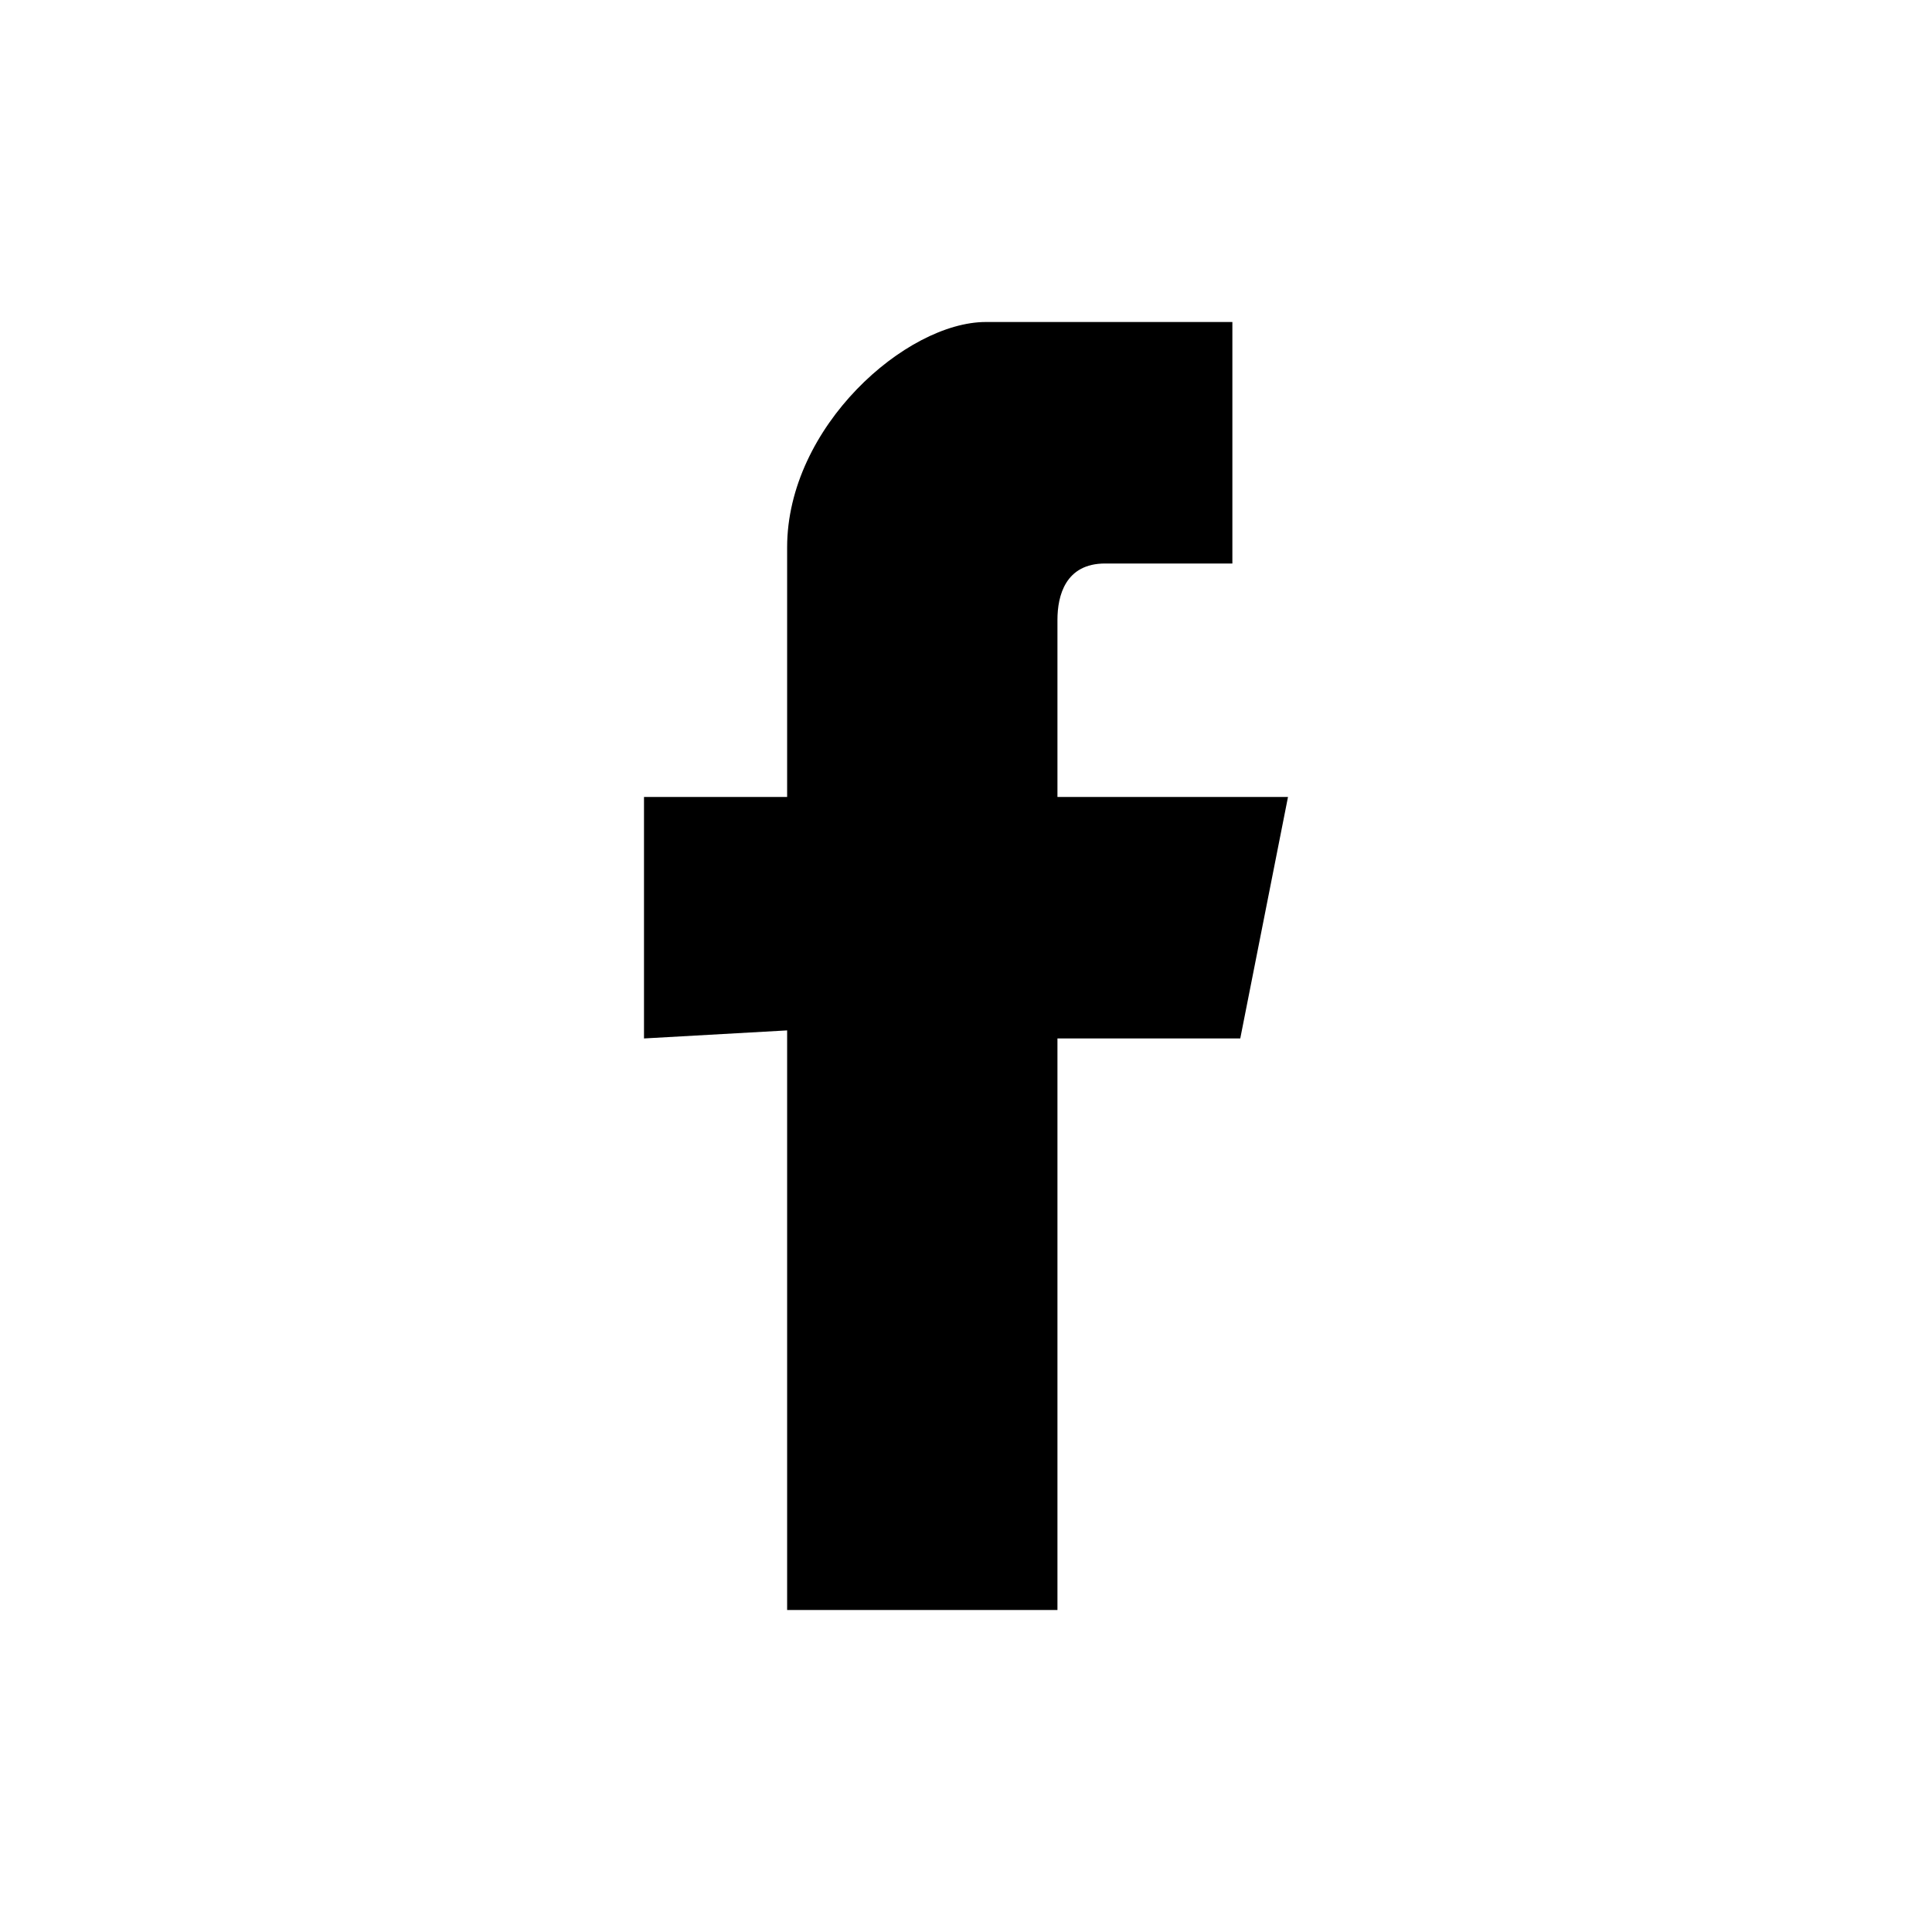
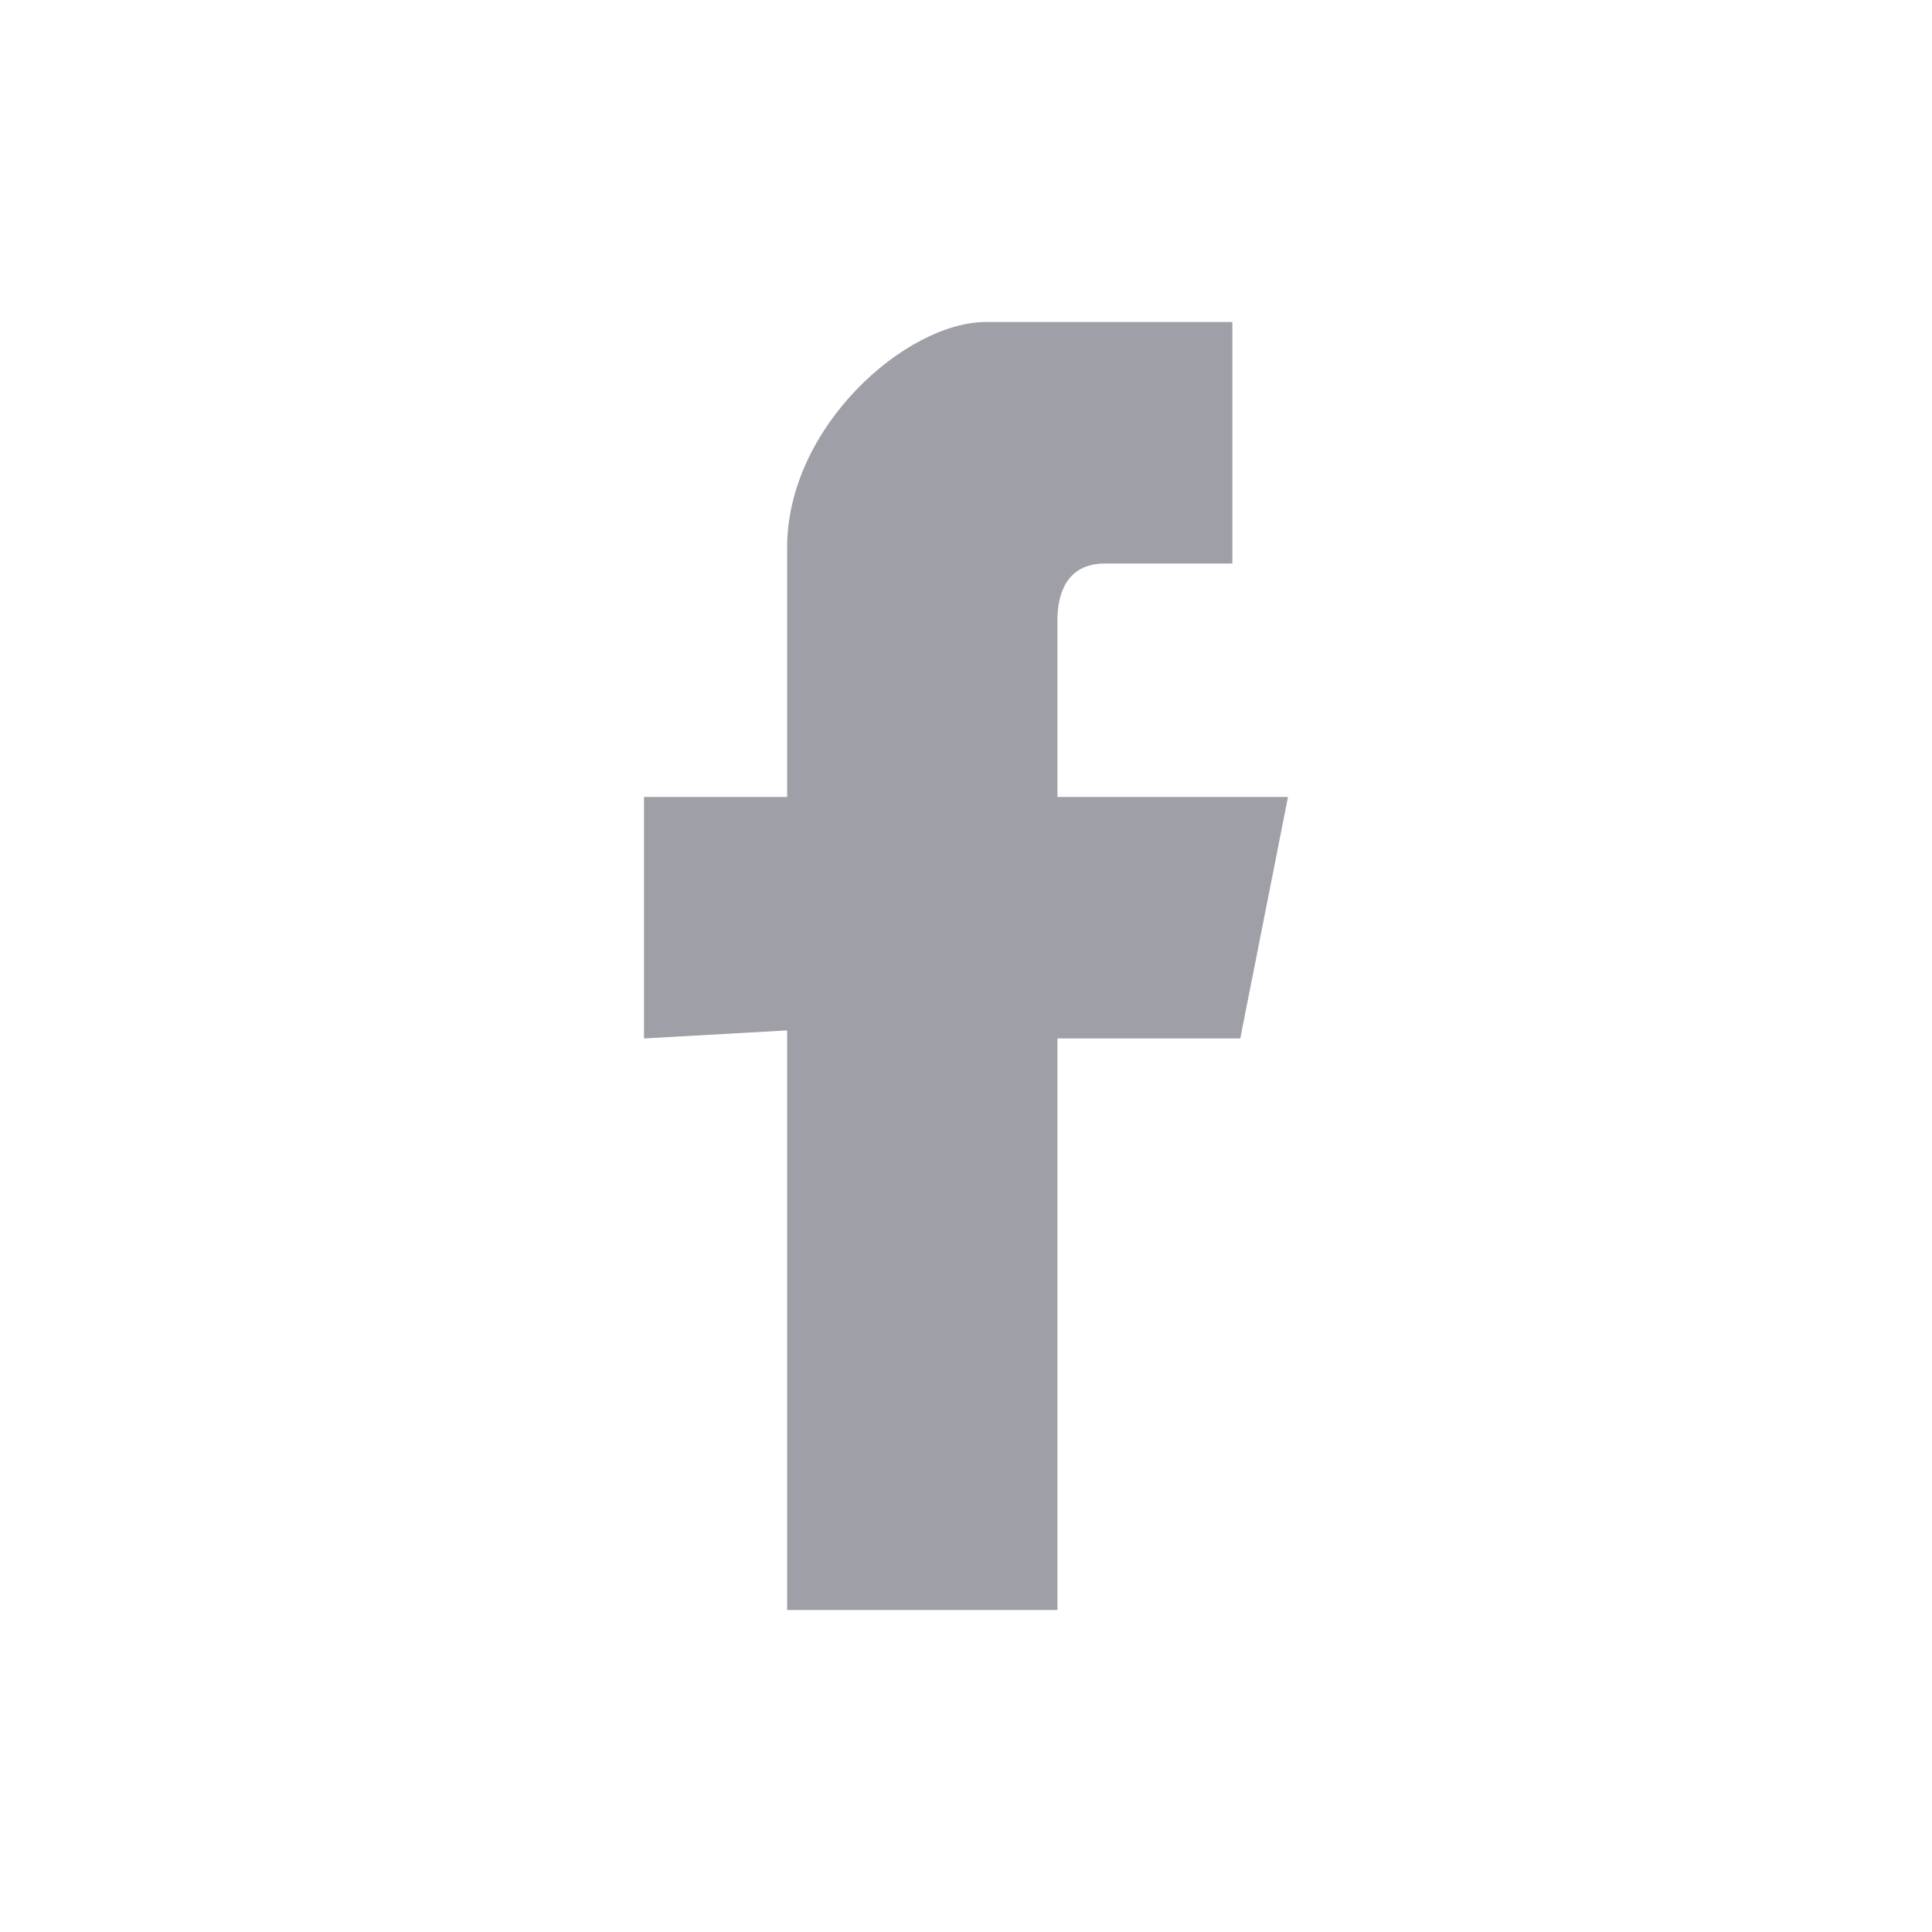
- <svg xmlns="http://www.w3.org/2000/svg" viewBox="0 0 24 24" fill="currentColor">
-   <path fill-rule="evenodd" clip-rule="evenodd" d="M9.778 12.8V20H13.136V12.9H15.407L16 9.9H13.136C13.136 9.9 13.136 8.5 13.136 7.7C13.136 7.4 13.235 7 13.728 7C14.42 7 15.309 7 15.309 7V4C15.309 4 13.827 4 12.247 4C11.259 4 9.778 5.3 9.778 6.8C9.778 8.3 9.778 9.9 9.778 9.9H8V12.9L9.778 12.8Z" fill="currentColor" />
+ <svg xmlns="http://www.w3.org/2000/svg" width="24" height="24" viewBox="0 0 24 24" fill="none">
+   <path fill-rule="evenodd" clip-rule="evenodd" d="M9.778 12.8V20H13.136V12.9H15.407L16 9.9H13.136C13.136 9.9 13.136 8.5 13.136 7.7C13.136 7.4 13.235 7 13.728 7C14.42 7 15.309 7 15.309 7V4C15.309 4 13.827 4 12.247 4C11.259 4 9.778 5.3 9.778 6.8C9.778 8.3 9.778 9.9 9.778 9.9H8V12.9L9.778 12.8Z" fill="#9FA0A7" />
</svg>
